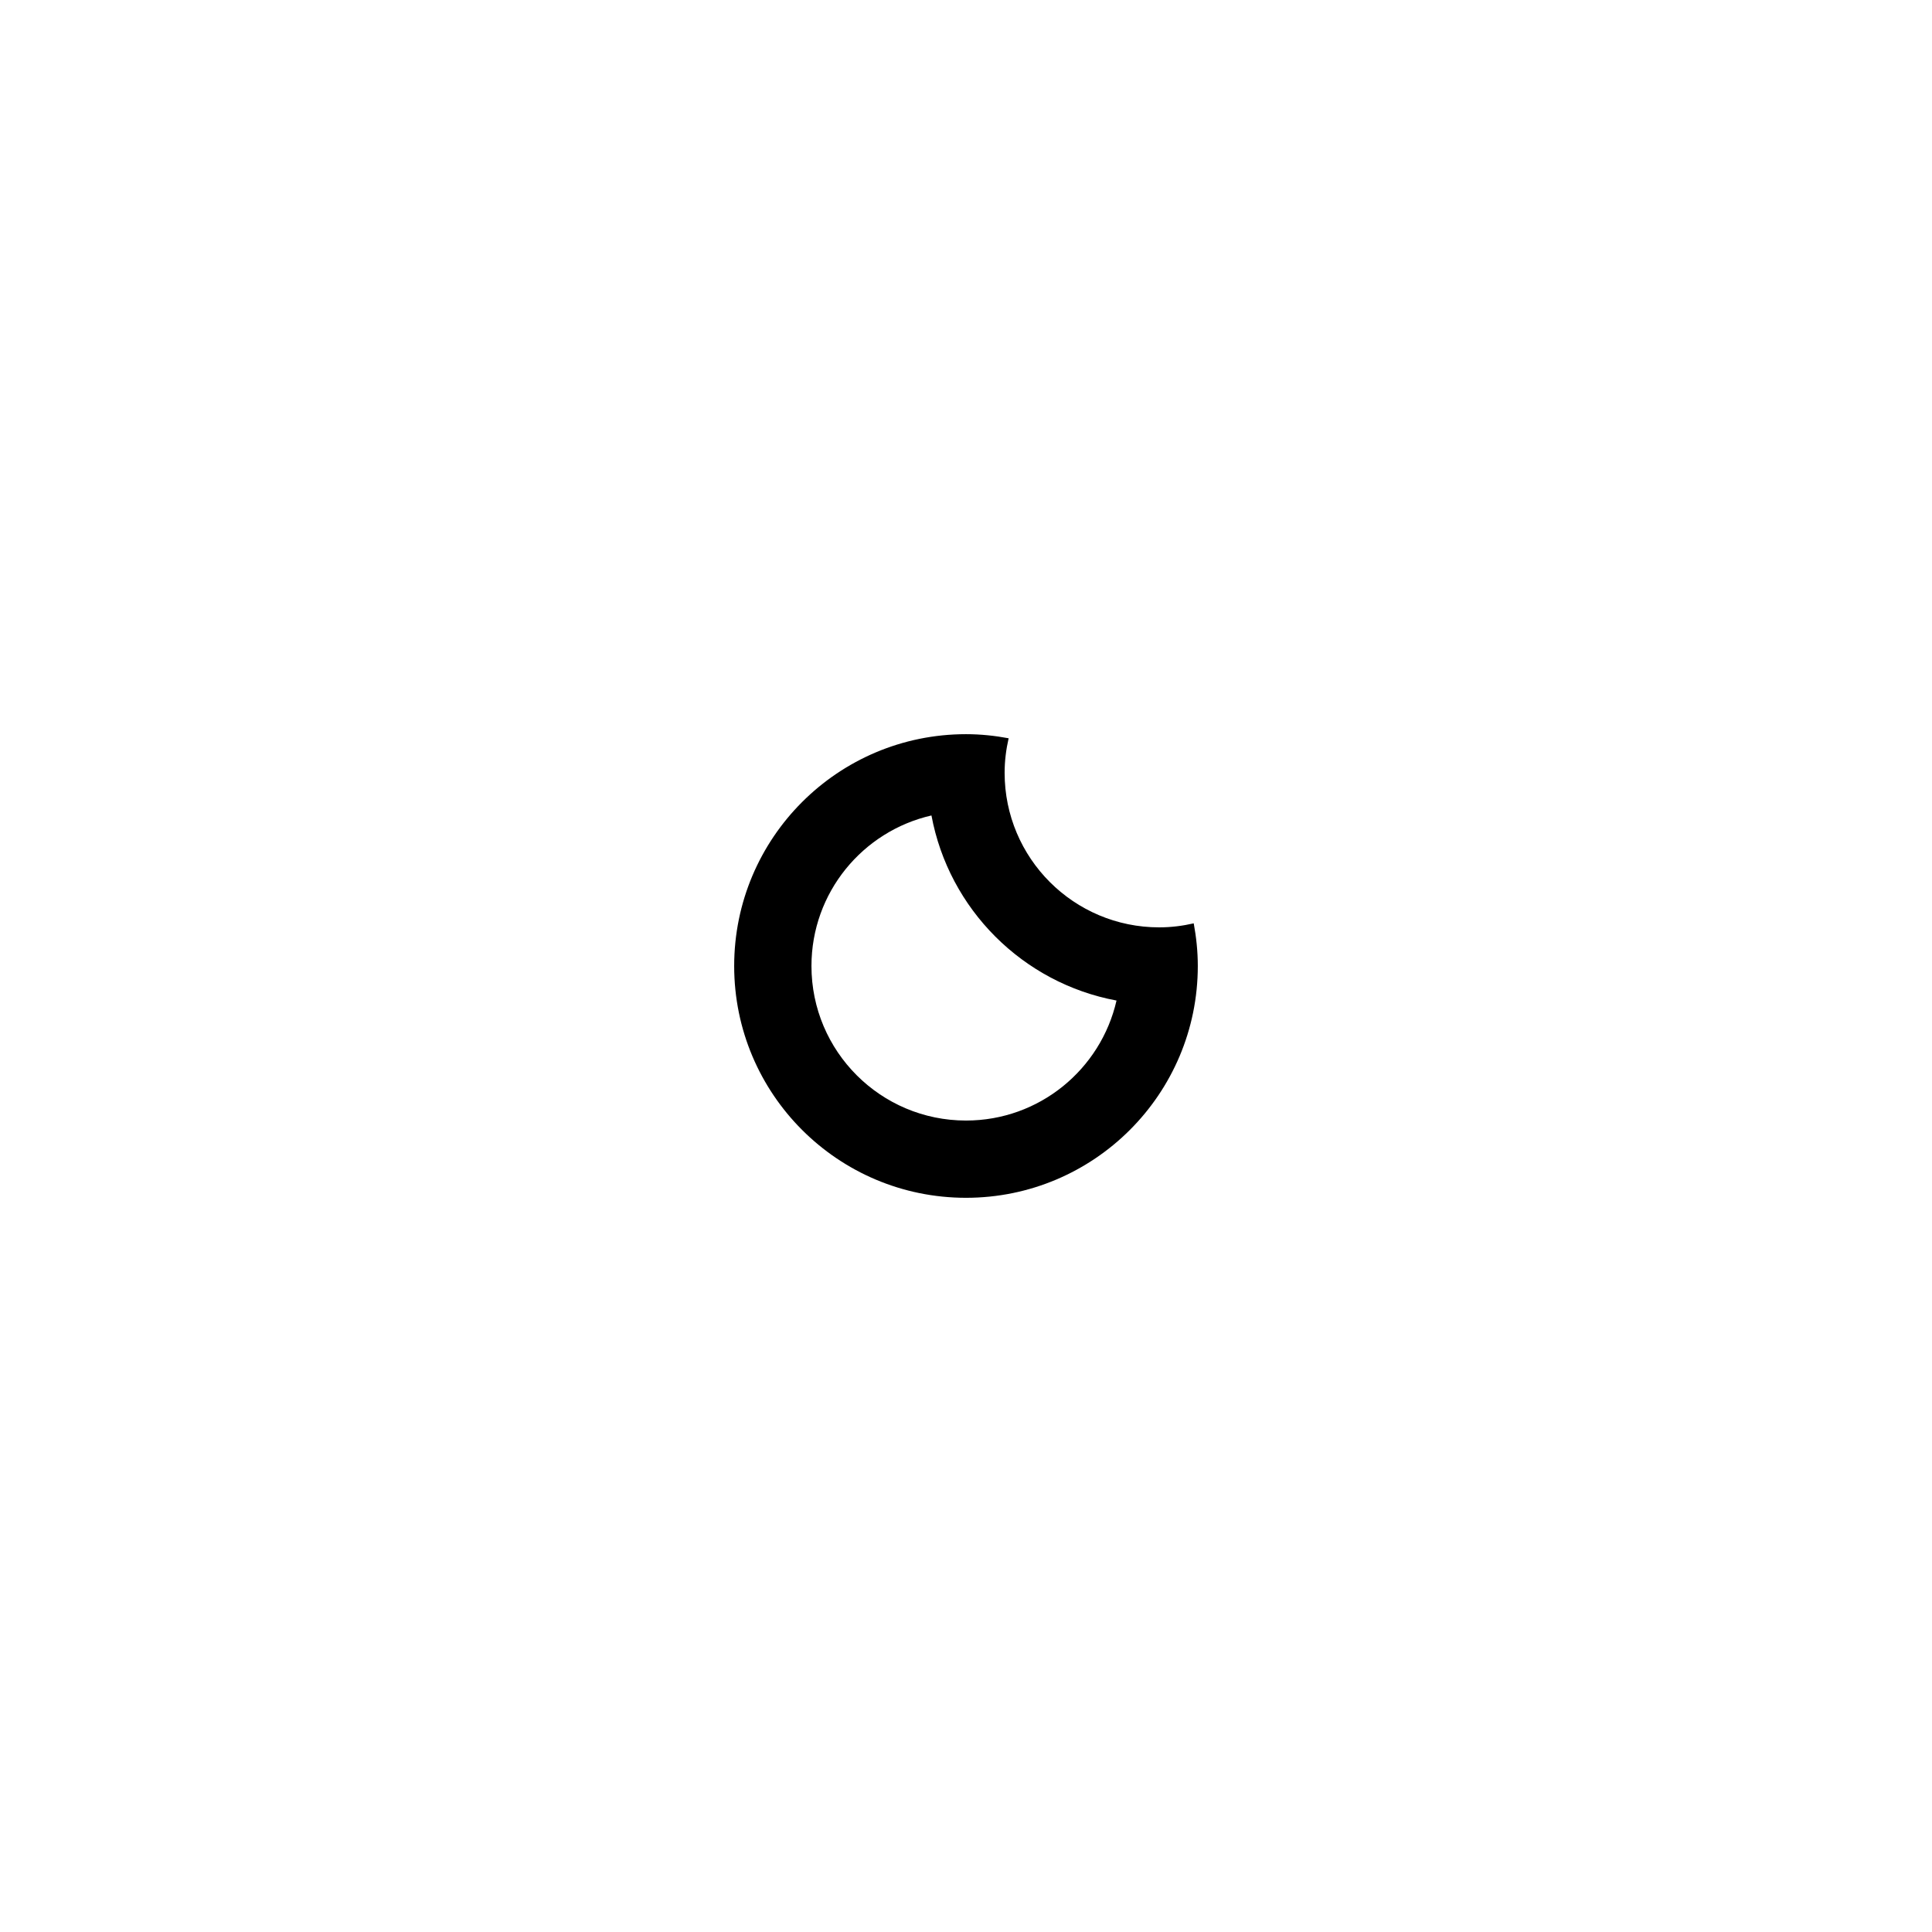
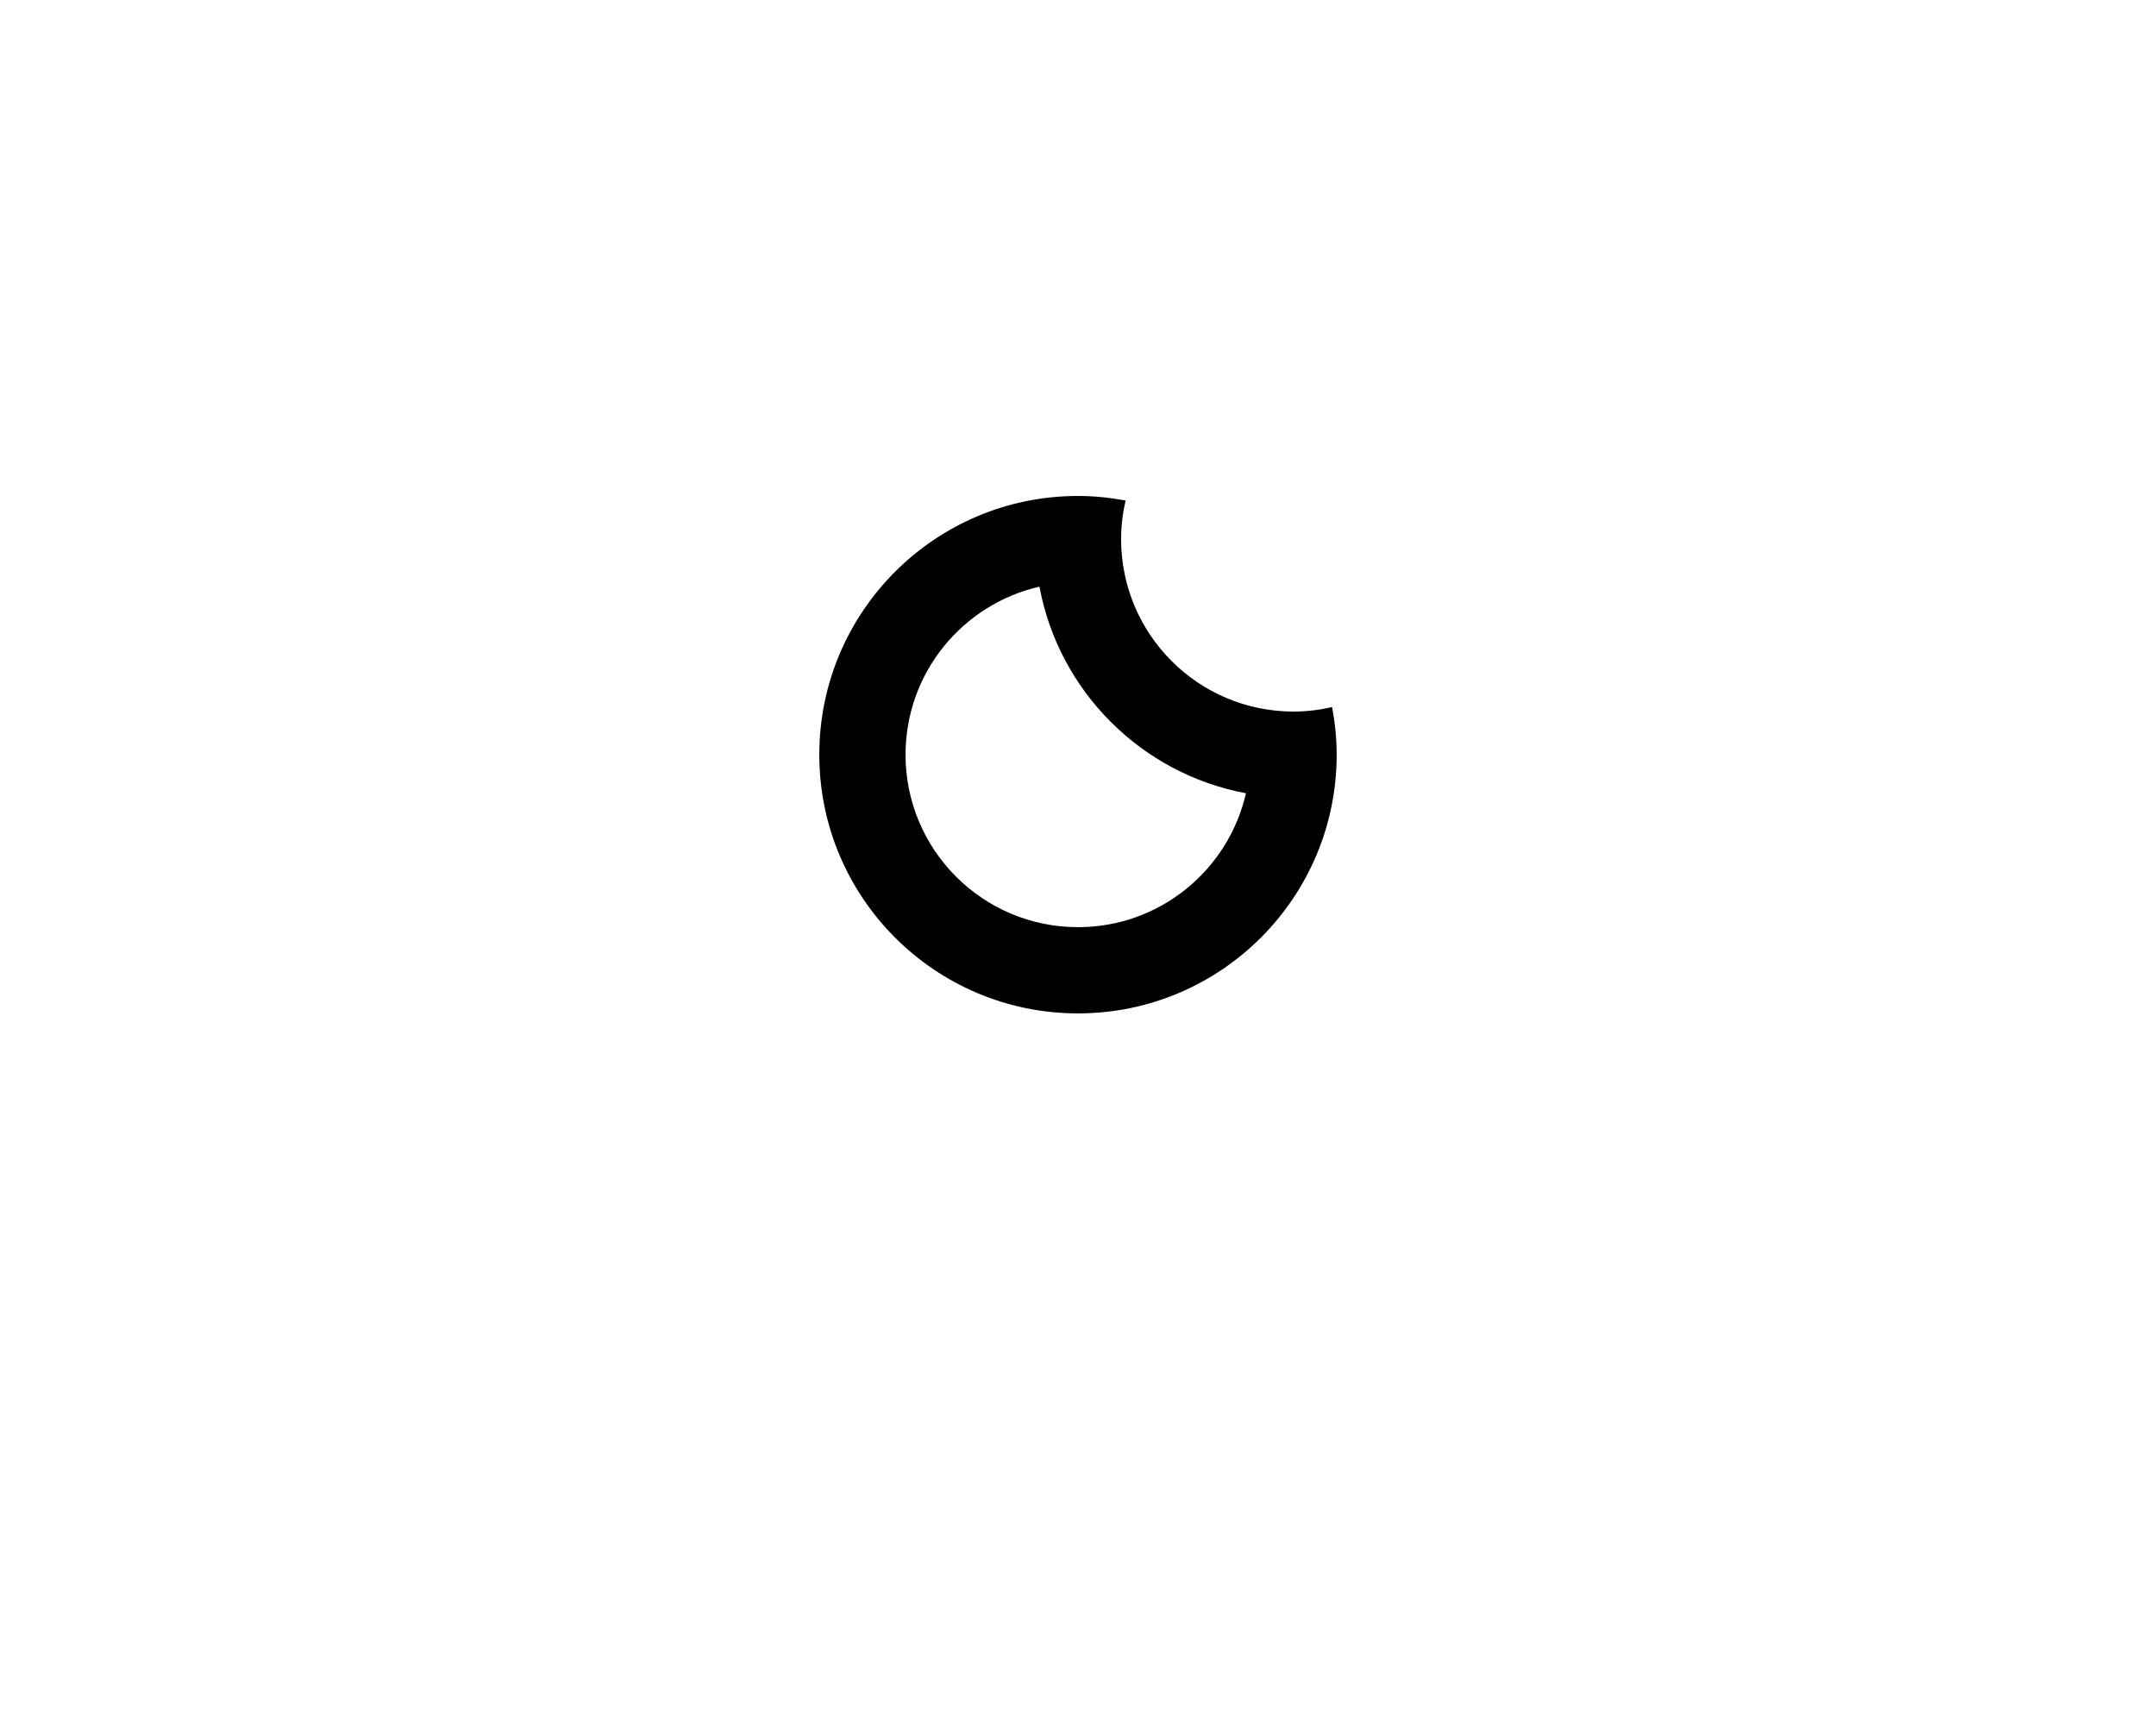
- <svg xmlns="http://www.w3.org/2000/svg" version="1.1" id="Layer_1" x="0px" y="0px" width="100px" height="100px" viewBox="0 0 100 100" enable-background="new 0 0 100 100" xml:space="preserve">
+ <svg xmlns="http://www.w3.org/2000/svg" width="100" height="80" viewBox="0 15 100 80">
  <path fill-rule="evenodd" clip-rule="evenodd" d="M50,61.998c-6.627,0-11.999-5.372-11.999-11.998  c0-6.627,5.372-11.999,11.999-11.999c0.755,0,1.491,0.078,2.207,0.212c-0.132,0.576-0.208,1.173-0.208,1.788  c0,4.418,3.582,7.999,8,7.999c0.615,0,1.212-0.076,1.788-0.208c0.133,0.717,0.211,1.452,0.211,2.208  C61.998,56.626,56.626,61.998,50,61.998z M48.212,42.208c-3.556,0.813-6.211,3.989-6.211,7.792c0,4.417,3.581,7.999,7.999,7.999  c3.802,0,6.978-2.655,7.791-6.211C52.937,50.884,49.115,47.062,48.212,42.208z" />
</svg>
